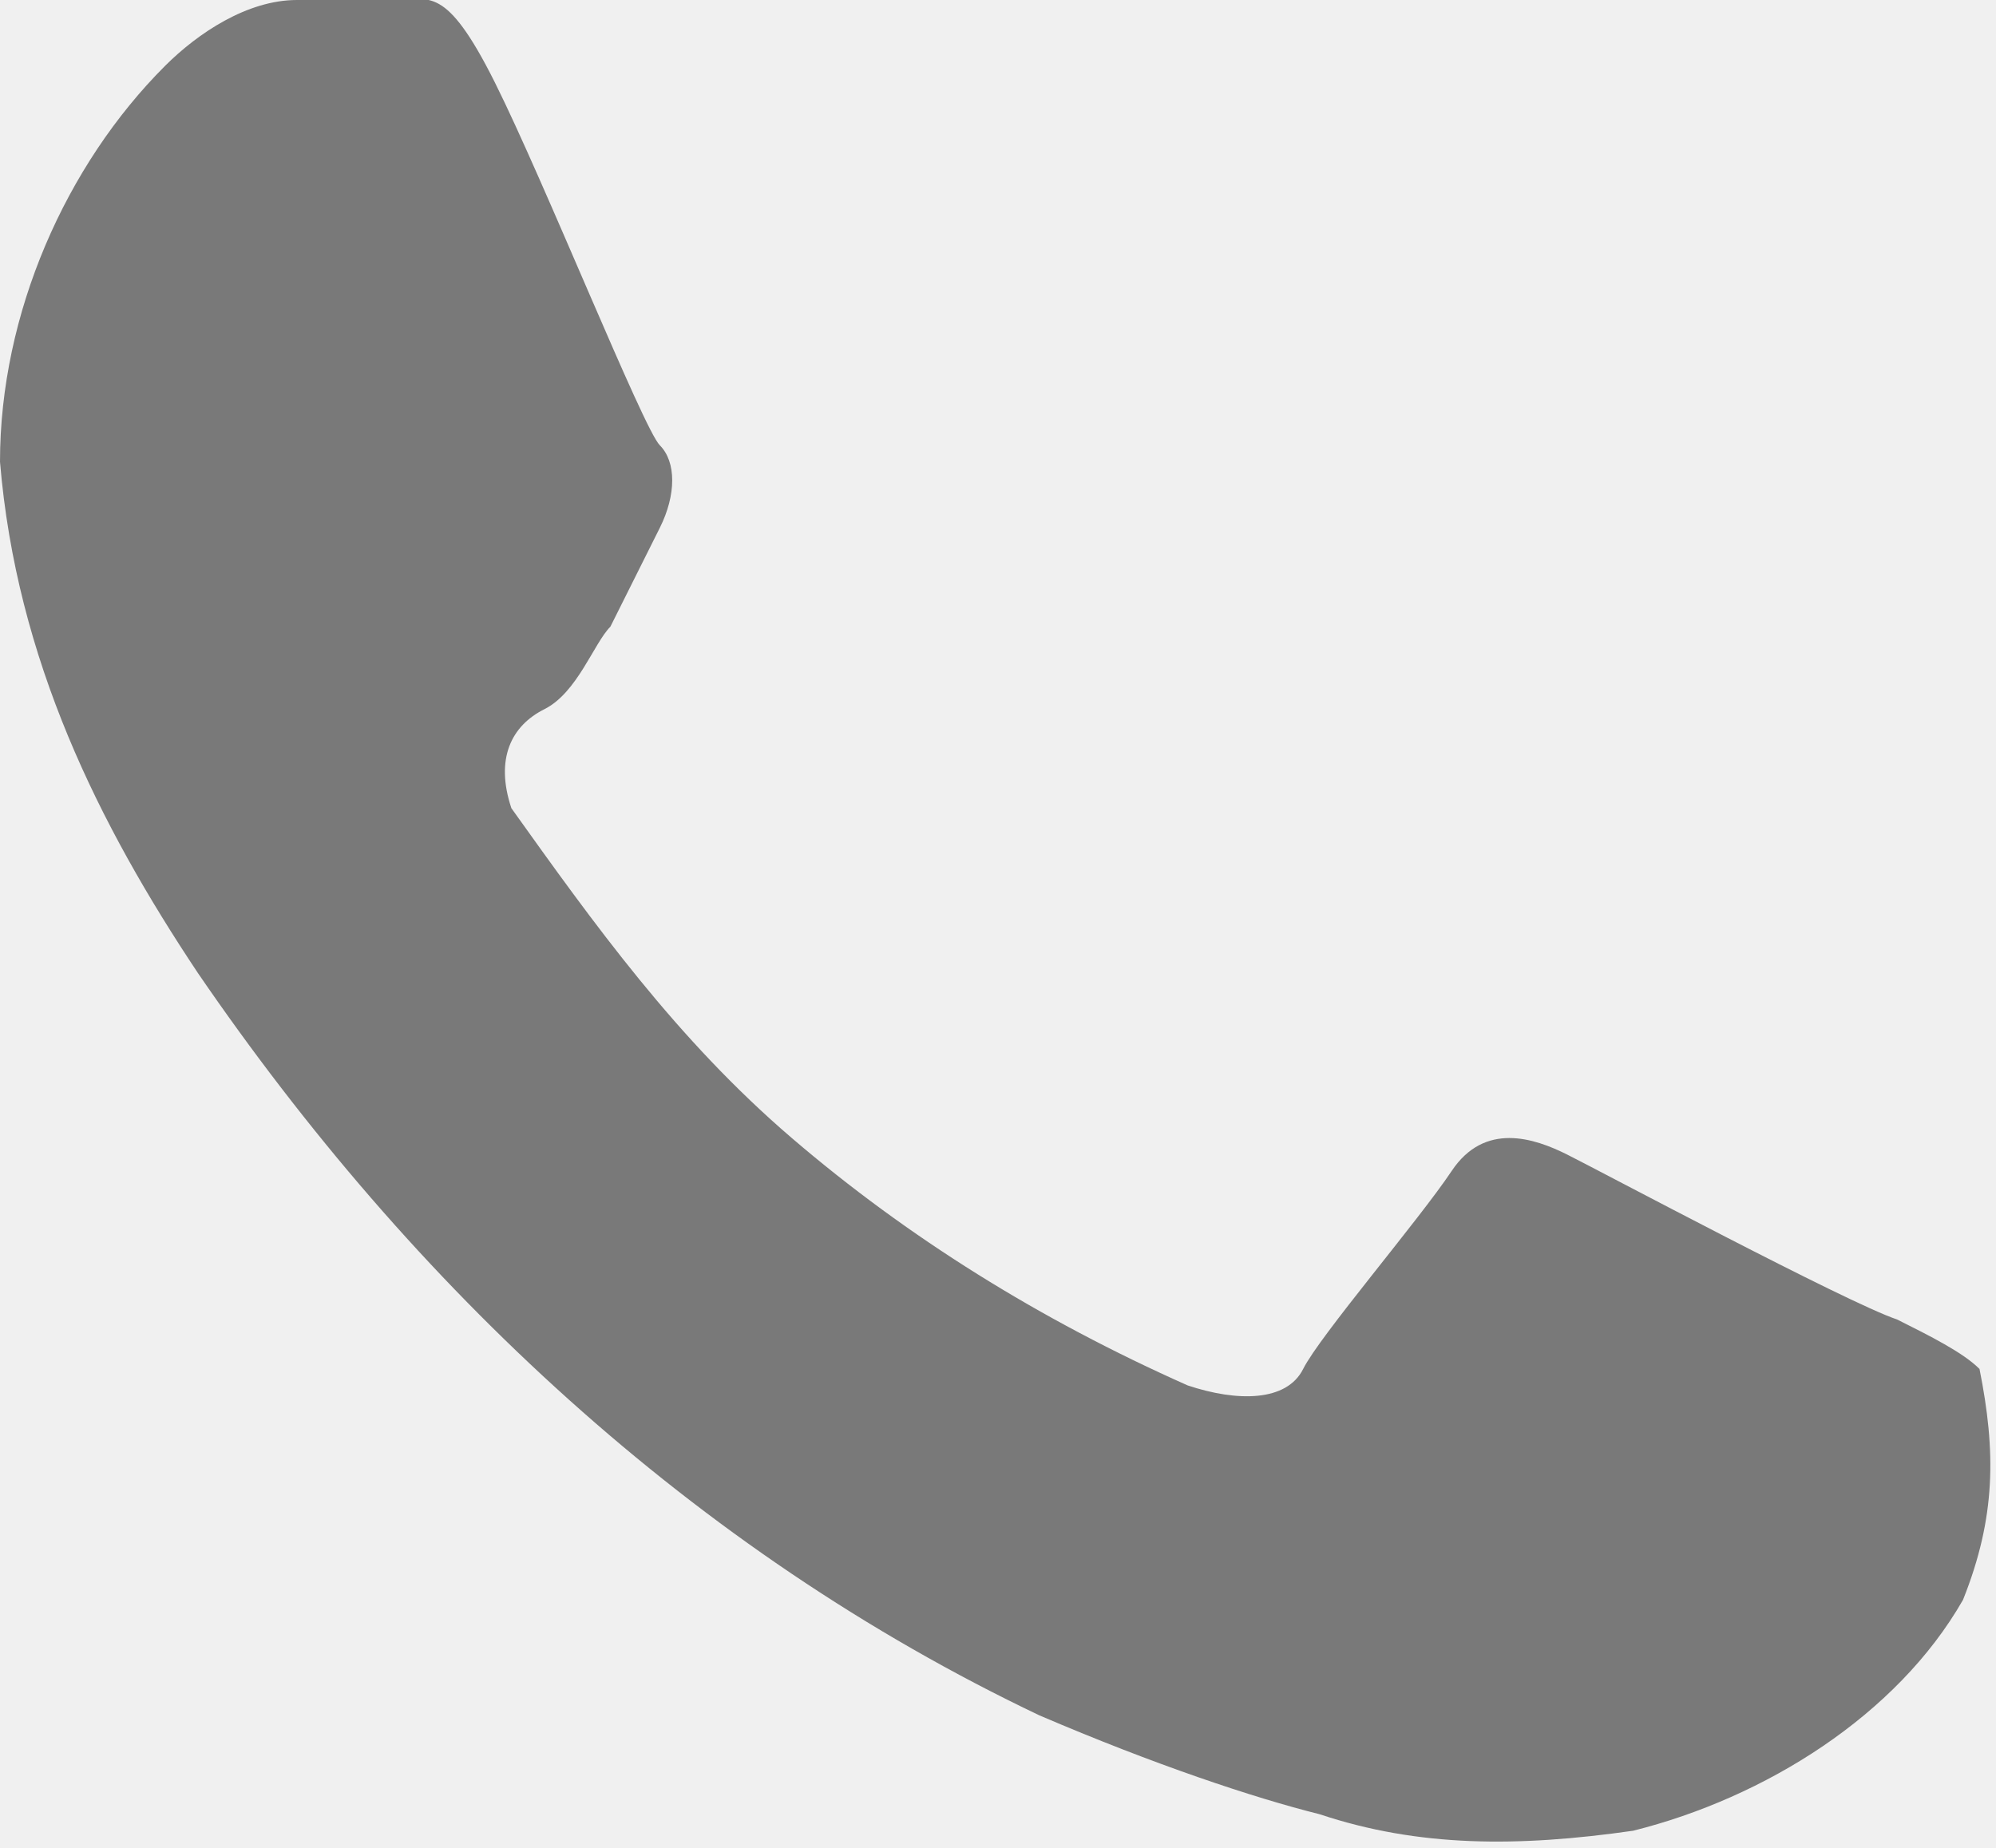
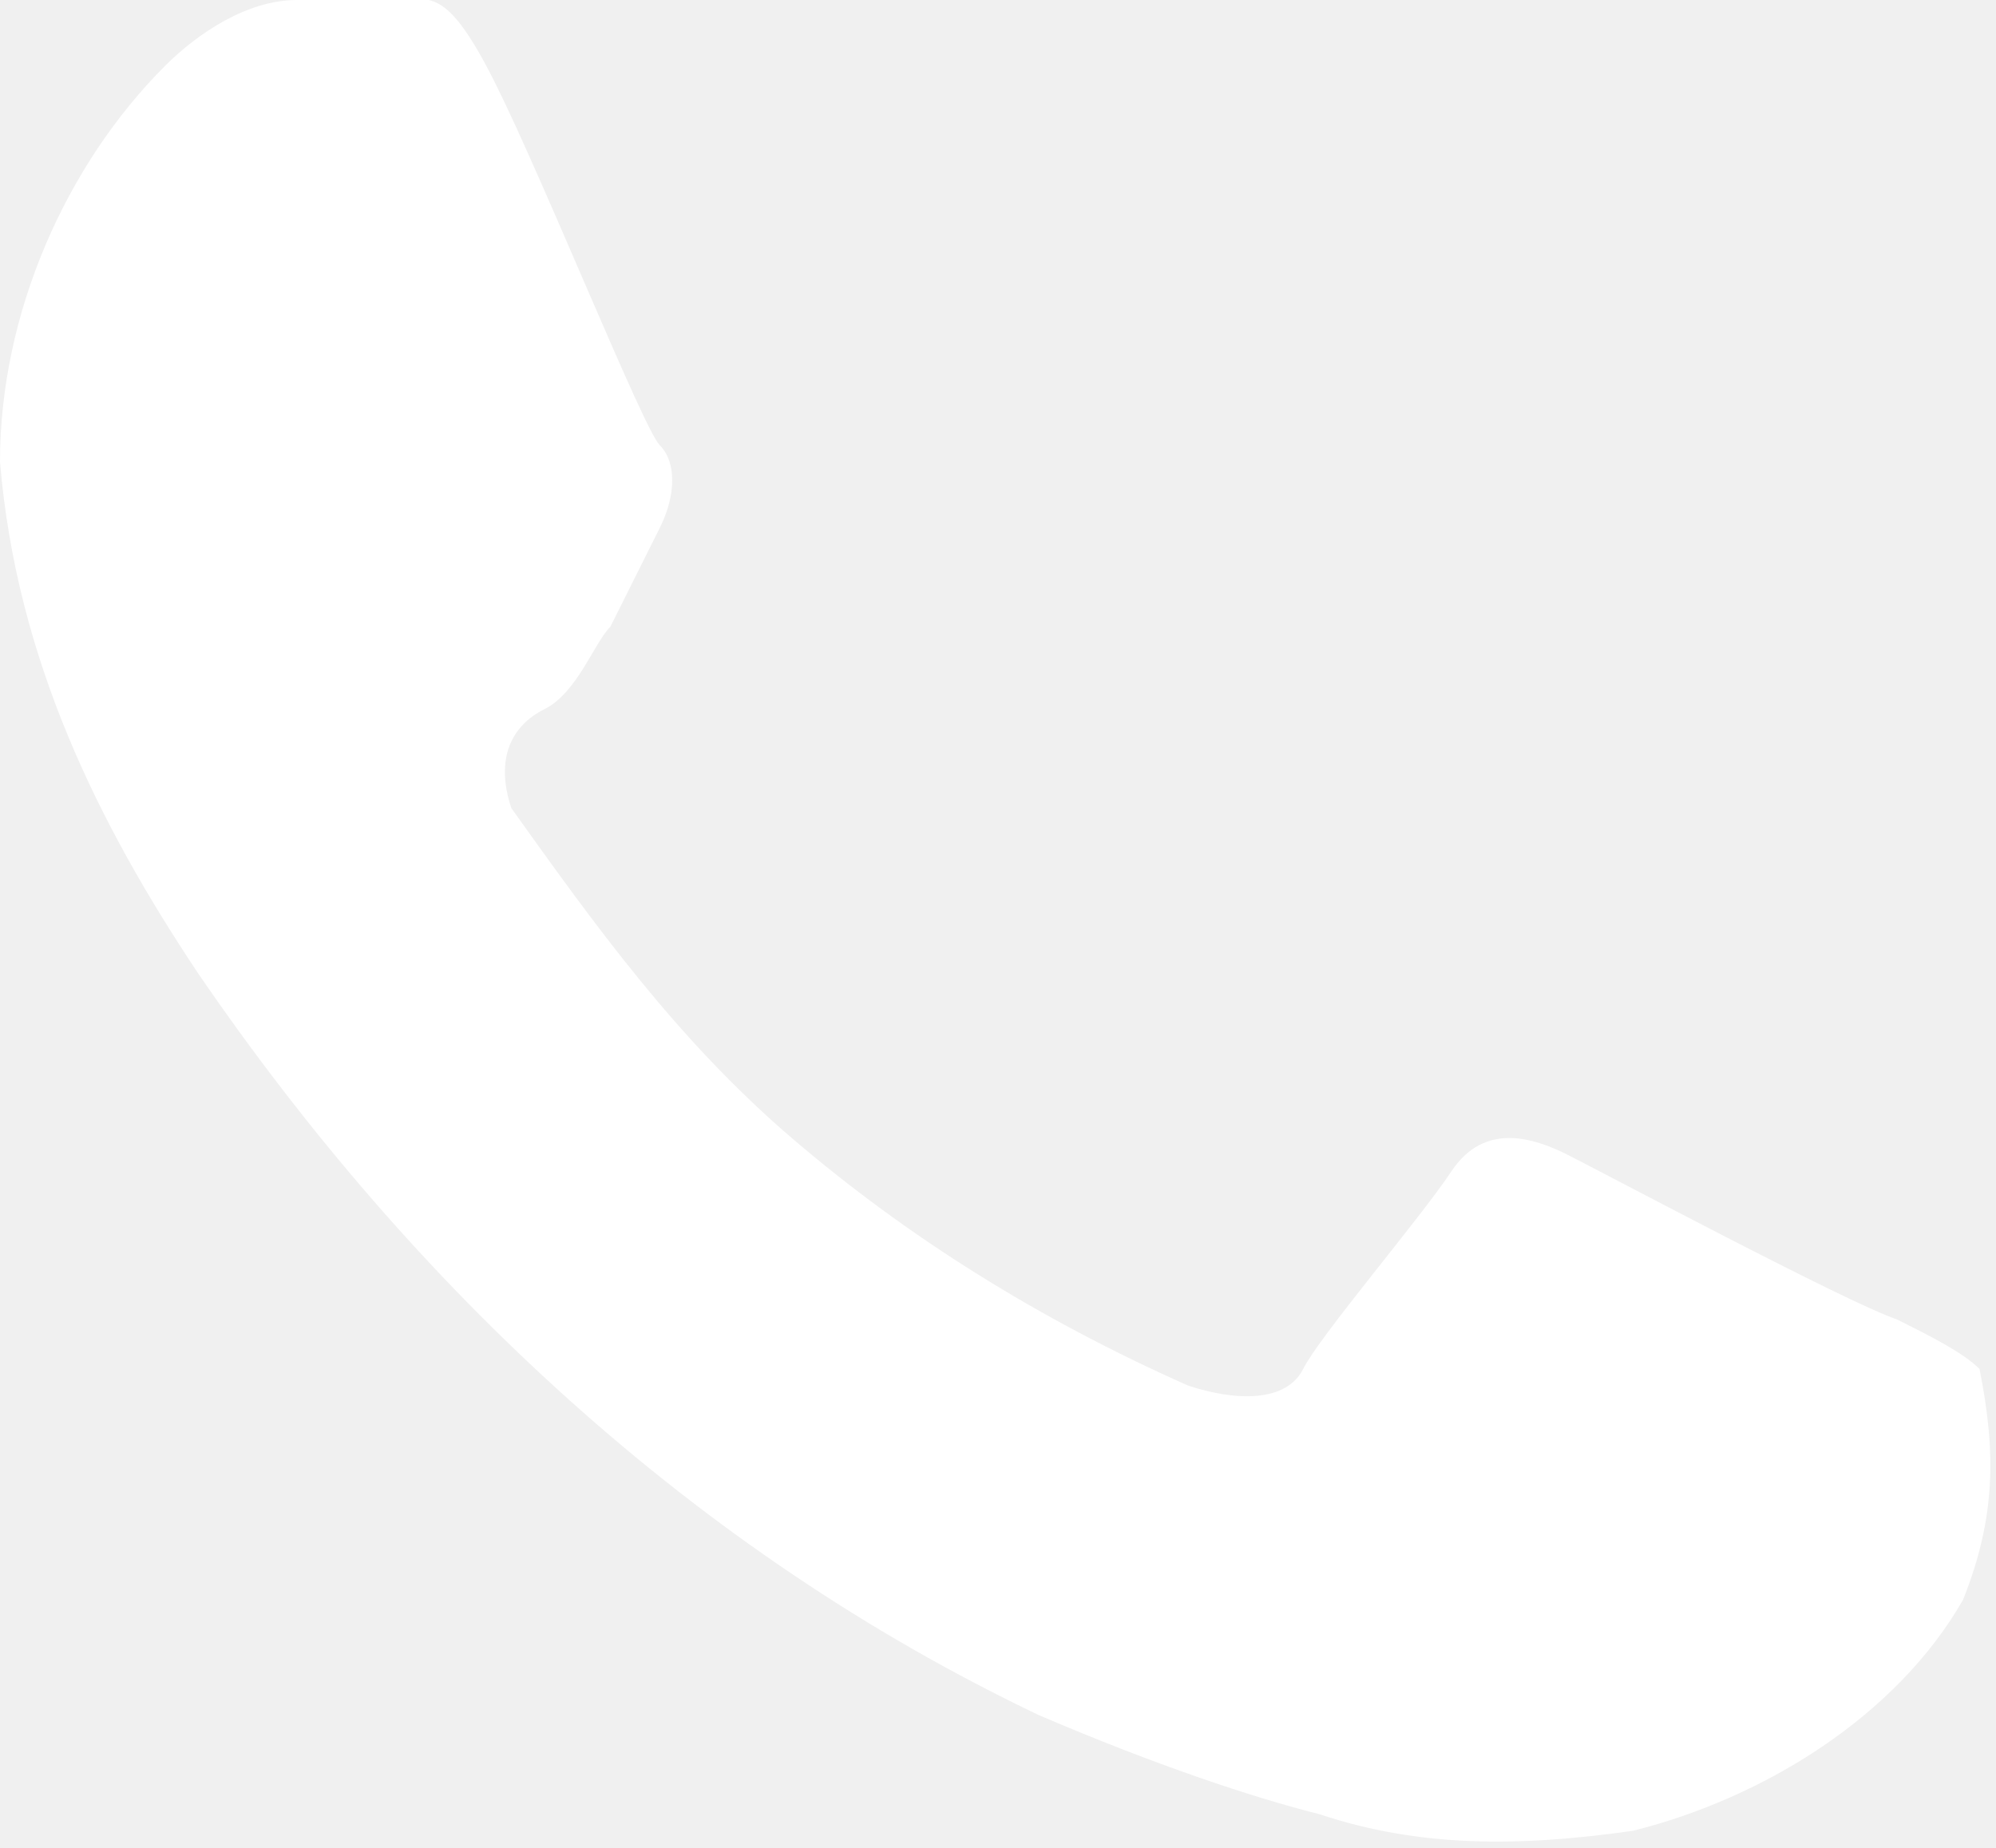
<svg xmlns="http://www.w3.org/2000/svg" version="1.1" id="Layer_1" x="0px" y="0px" viewBox="0 0 12.1 11.2" style="enable-background:new 0 0 12.1 11.2;" xml:space="preserve">
  <style type="text/css">
- 	.st0{fill:#797979;}
+ 	.st0{fill:#FFFFFF;}
</style>
-   <path class="st0" d="M11.5,8c-0.3-0.1-1.8-0.9-2-1S9,6.8,8.8,7.1S8,8.1,7.9,8.3S7.5,8.5,7.2,8.4C6.3,8,5.5,7.5,4.8,6.9  c-0.7-0.6-1.2-1.3-1.7-2C3,4.6,3.1,4.4,3.3,4.3s0.3-0.4,0.4-0.5C3.8,3.6,3.9,3.4,4,3.2c0.1-0.2,0.1-0.4,0-0.5C3.9,2.6,3.3,1.1,3,0.5  S2.6,0,2.4,0H1.8C1.5,0,1.2,0.2,1,0.4C0.4,1,0,1.9,0,2.8C0.1,4,0.6,5,1.2,5.9c1.3,1.9,3,3.5,5.1,4.5C7,10.7,7.6,10.9,8,11  c0.6,0.2,1.2,0.2,1.9,0.1c0.8-0.2,1.6-0.7,2-1.4c0.2-0.5,0.2-0.9,0.1-1.4C11.9,8.2,11.7,8.1,11.5,8" />
+   <path class="st0" d="M11.5,8c-0.3-0.1-1.8-0.9-2-1S9,6.8,8.8,7.1S8,8.1,7.9,8.3S7.5,8.5,7.2,8.4C6.3,8,5.5,7.5,4.8,6.9  s-1.2-1.3-1.7-2C3,4.6,3.1,4.4,3.3,4.3s0.3-0.4,0.4-0.5C3.8,3.6,3.9,3.4,4,3.2s0.1-0.4,0-0.5C3.9,2.6,3.3,1.1,3,0.5S2.6,0,2.4,0H1.8  C1.5,0,1.2,0.2,1,0.4C0.4,1,0,1.9,0,2.8C0.1,4,0.6,5,1.2,5.9c1.3,1.9,3,3.5,5.1,4.5C7,10.7,7.6,10.9,8,11c0.6,0.2,1.2,0.2,1.9,0.1  c0.8-0.2,1.6-0.7,2-1.4c0.2-0.5,0.2-0.9,0.1-1.4C11.9,8.2,11.7,8.1,11.5,8" />
</svg>
